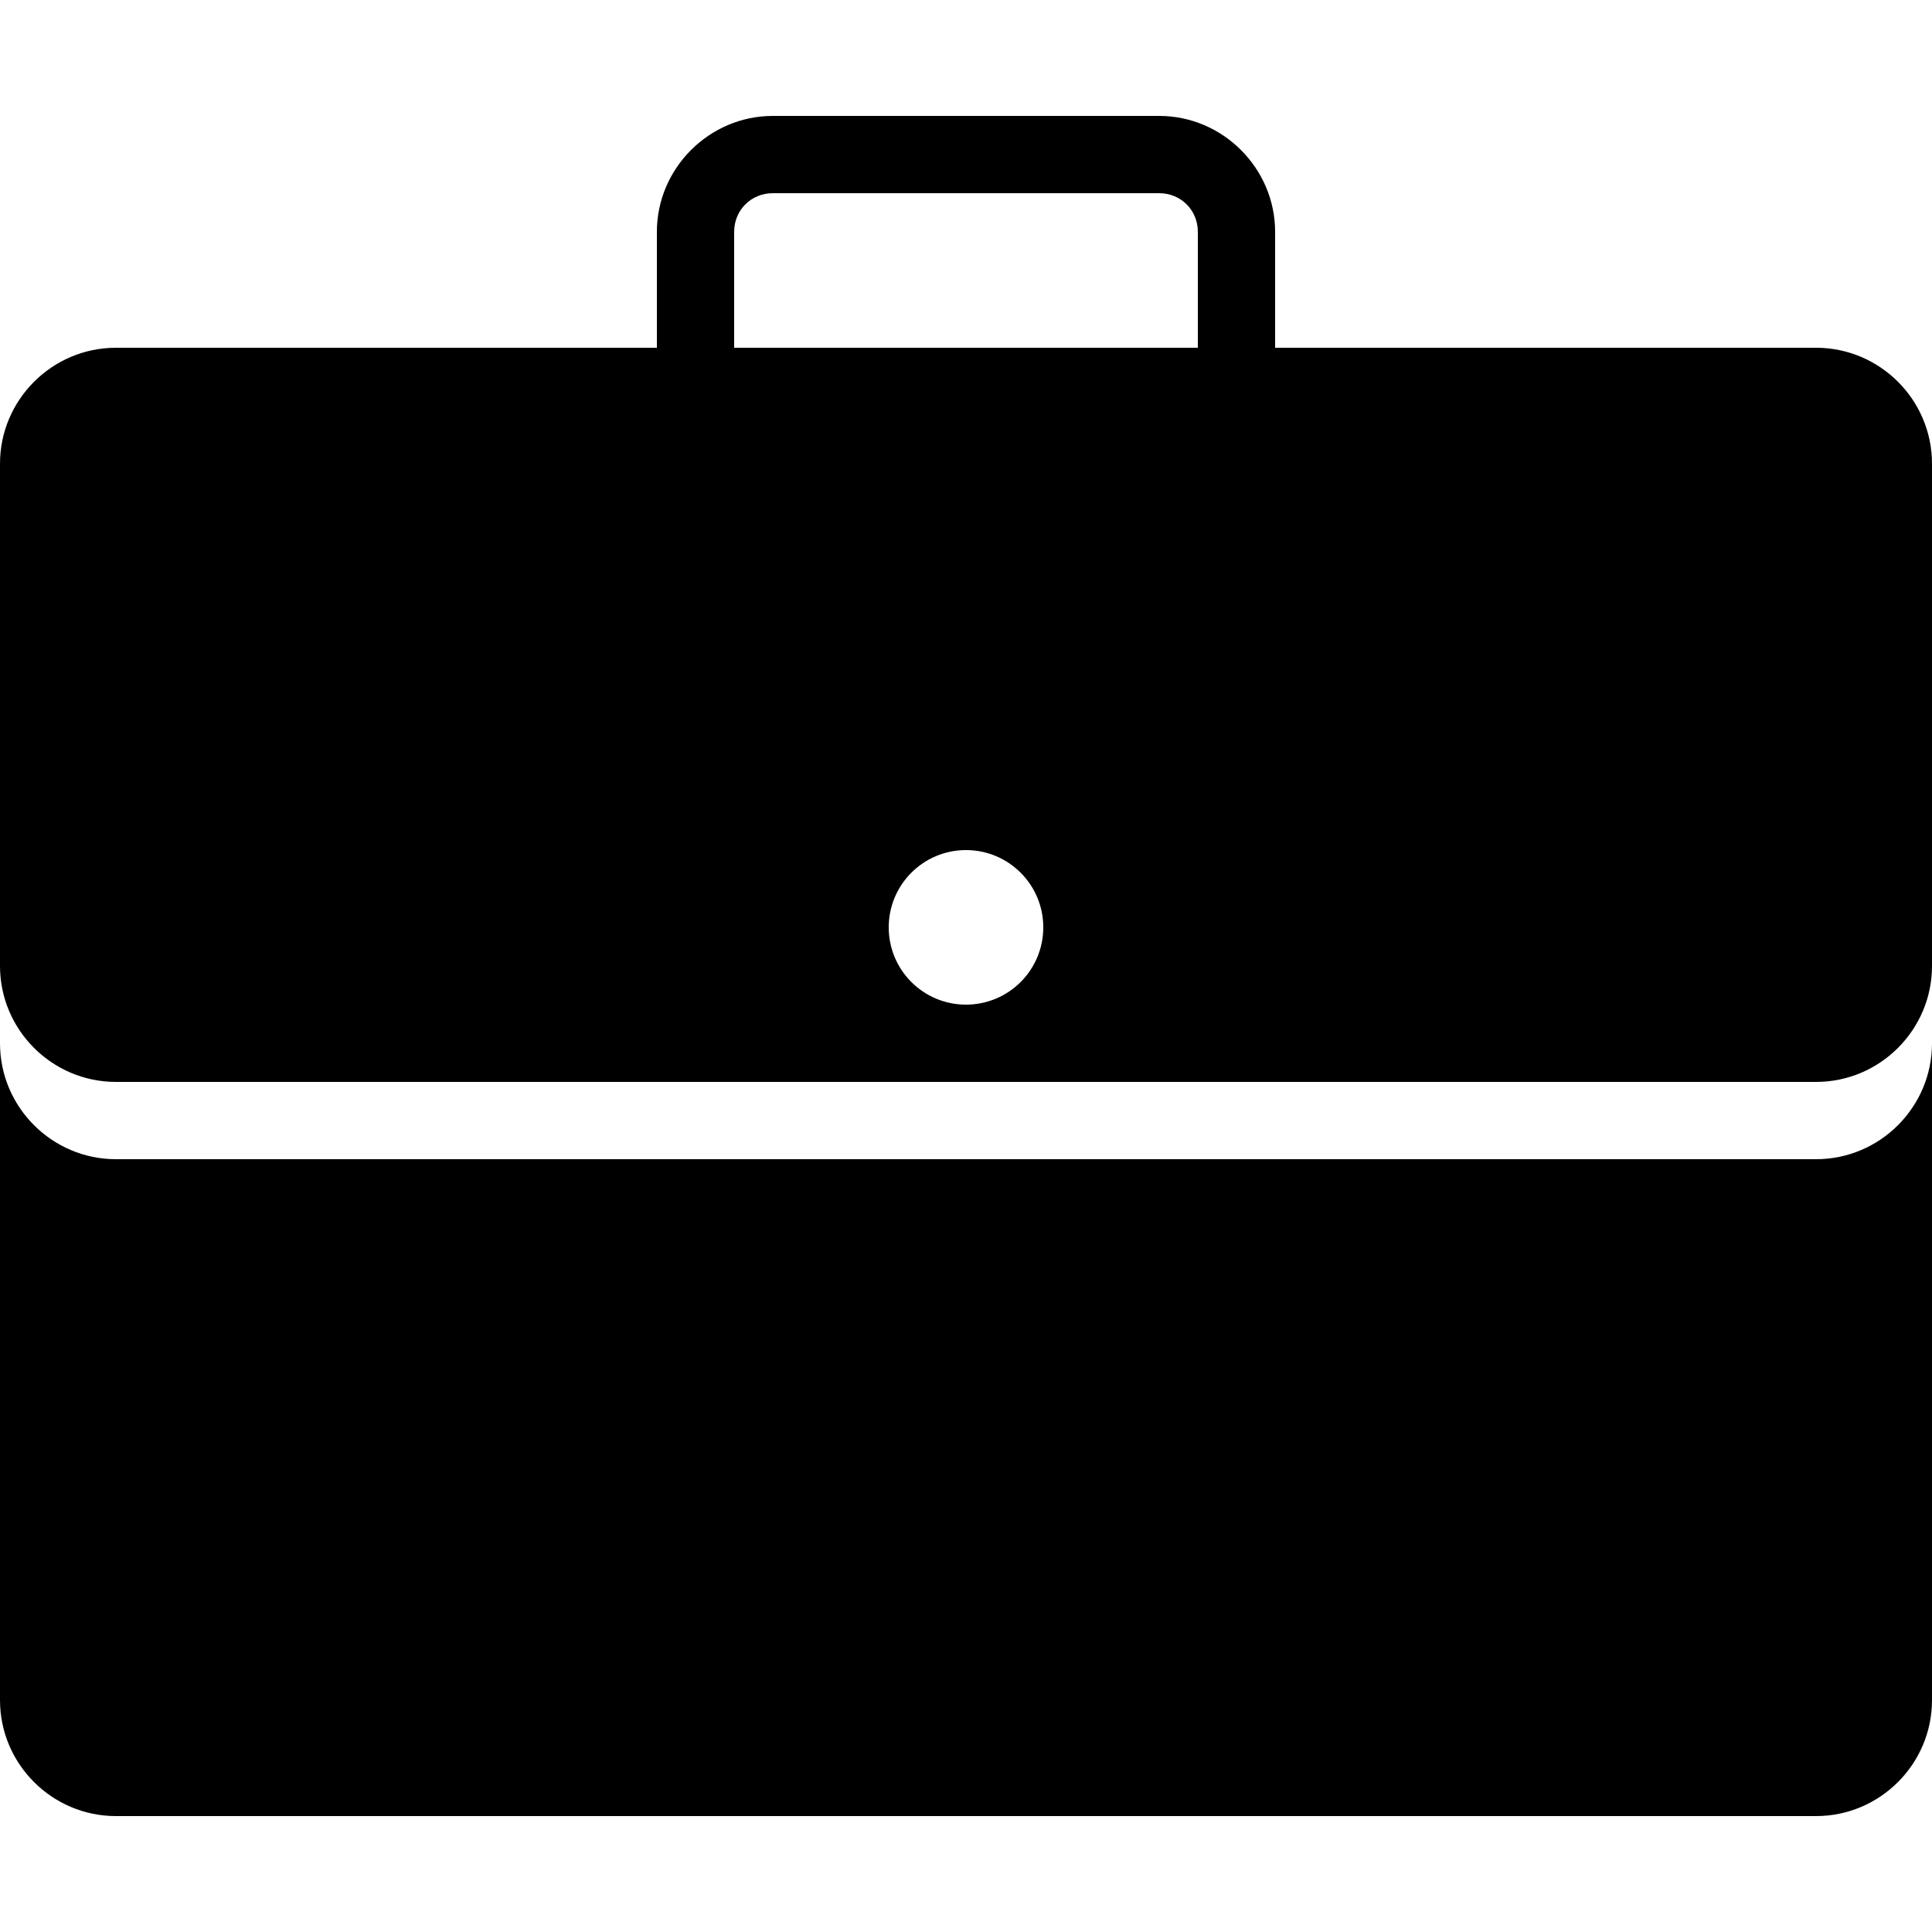
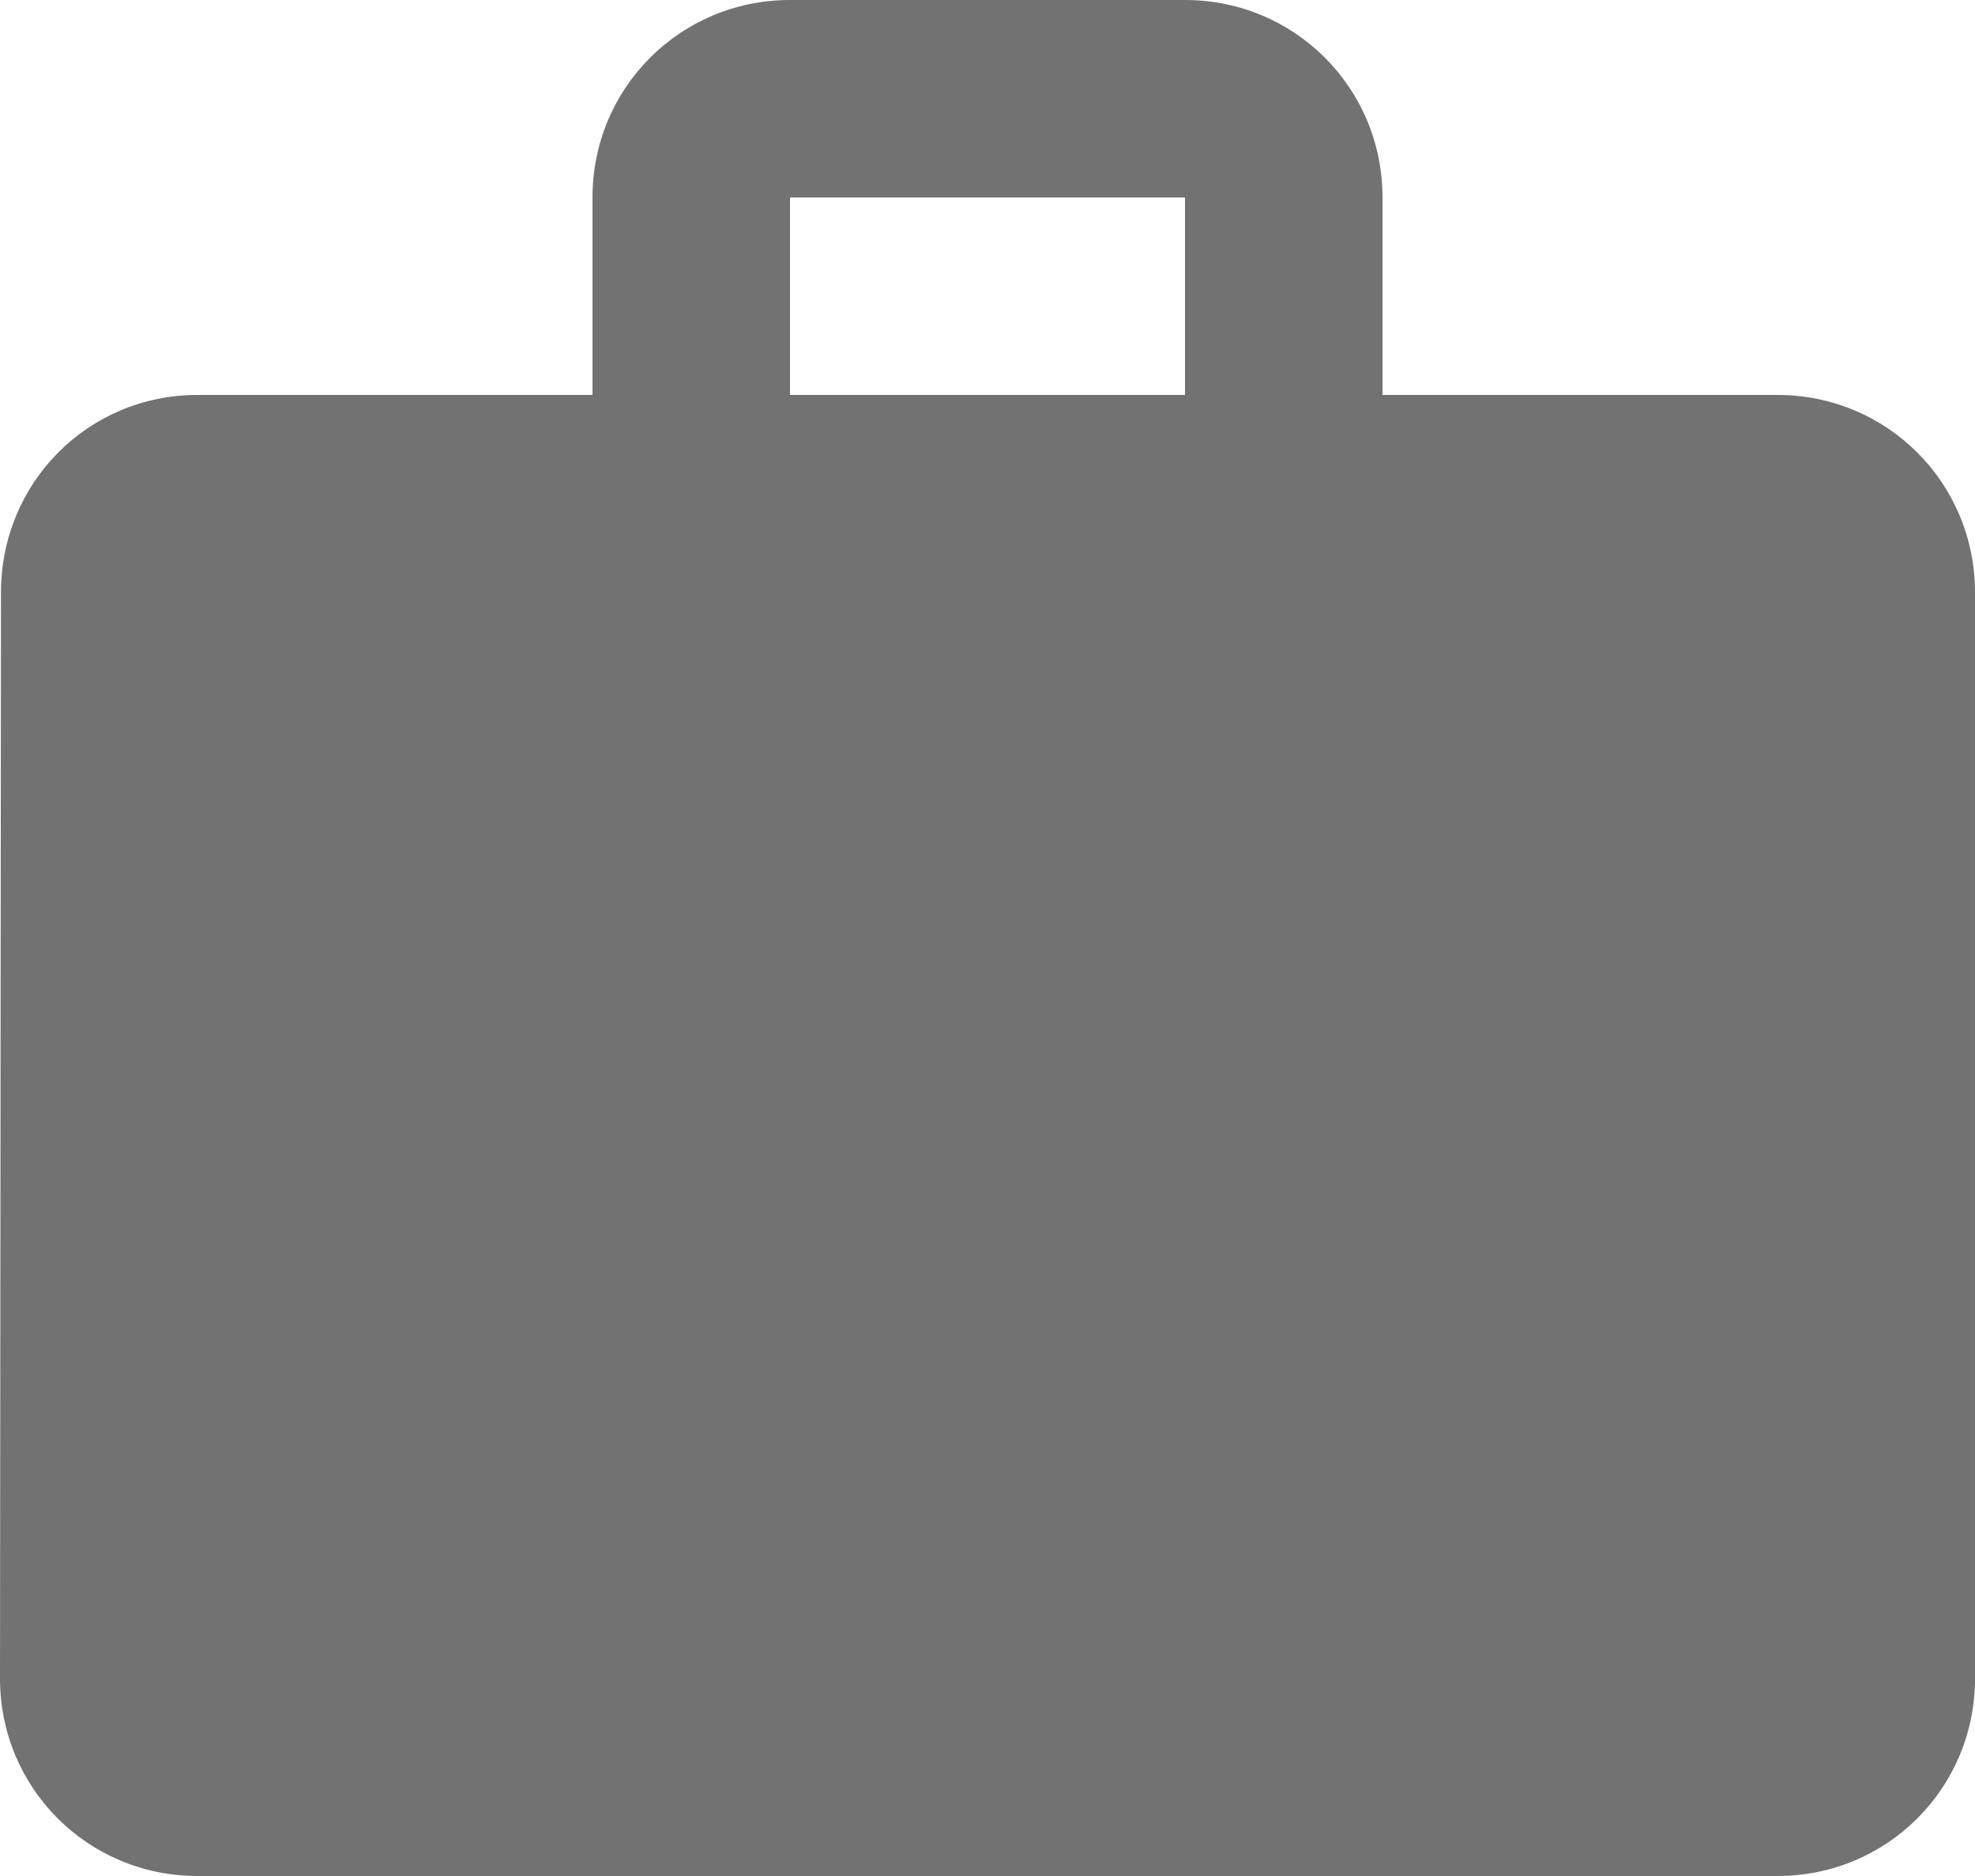
- <svg xmlns="http://www.w3.org/2000/svg" viewBox="0 0 50 50">
-   <path d="M 20 3 C 18.355 3 17 4.355 17 6 L 17 9 L 3 9 C 1.348 9 0 10.348 0 12 L 0 25 C 0 26.652 1.348 28 3 28 L 47 28 C 48.652 28 50 26.652 50 25 L 50 12 C 50 10.348 48.652 9 47 9 L 33 9 L 33 6 C 33 4.355 31.645 3 30 3 Z M 20 5 L 30 5 C 30.562 5 31 5.438 31 6 L 31 9 L 19 9 L 19 6 C 19 5.438 19.438 5 20 5 Z M 25 22 C 26.105 22 27 22.895 27 24 C 27 25.105 26.105 26 25 26 C 23.895 26 23 25.105 23 24 C 23 22.895 23.895 22 25 22 Z M 0 27 L 0 44 C 0 45.652 1.348 47 3 47 L 47 47 C 48.652 47 50 45.652 50 44 L 50 27 C 50 28.652 48.652 30 47 30 L 3 30 C 1.348 30 0 28.652 0 27 Z" />
+ <svg xmlns="http://www.w3.org/2000/svg" viewBox="0 0 20 19" version="1.1">
+   <g id="Icons" stroke="none" stroke-width="1" fill="none" fill-rule="evenodd">
+     <g id="Outlined" transform="translate(-714, -508)">
+       <g id="Action" transform="translate(100, 100)">
+         <g id="Outlined-/-Action-/-work" transform="translate(612, 406)">
+           <g>
+             <polygon id="Path" points="0 0 24 0 24 24 0 24" />
+             <path d="M20,6 L16,6 L16,4 C16,2.89 15.11,2 14,2 L10,2 C8.89,2 8,2.89 8,4 L8,6 L4,6 C2.89,6 2.01,6.89 2.01,8 L2,19 C2,20.11 2.89,21 4,21 L20,21 C21.11,21 22,20.11 22,19 L22,8 C22,6.89 21.11,6 20,6 Z M14,6 L10,6 L10,4 L14,4 L14,6 Z" fill="#727272" />
+           </g>
+         </g>
+       </g>
+     </g>
+   </g>
</svg>
